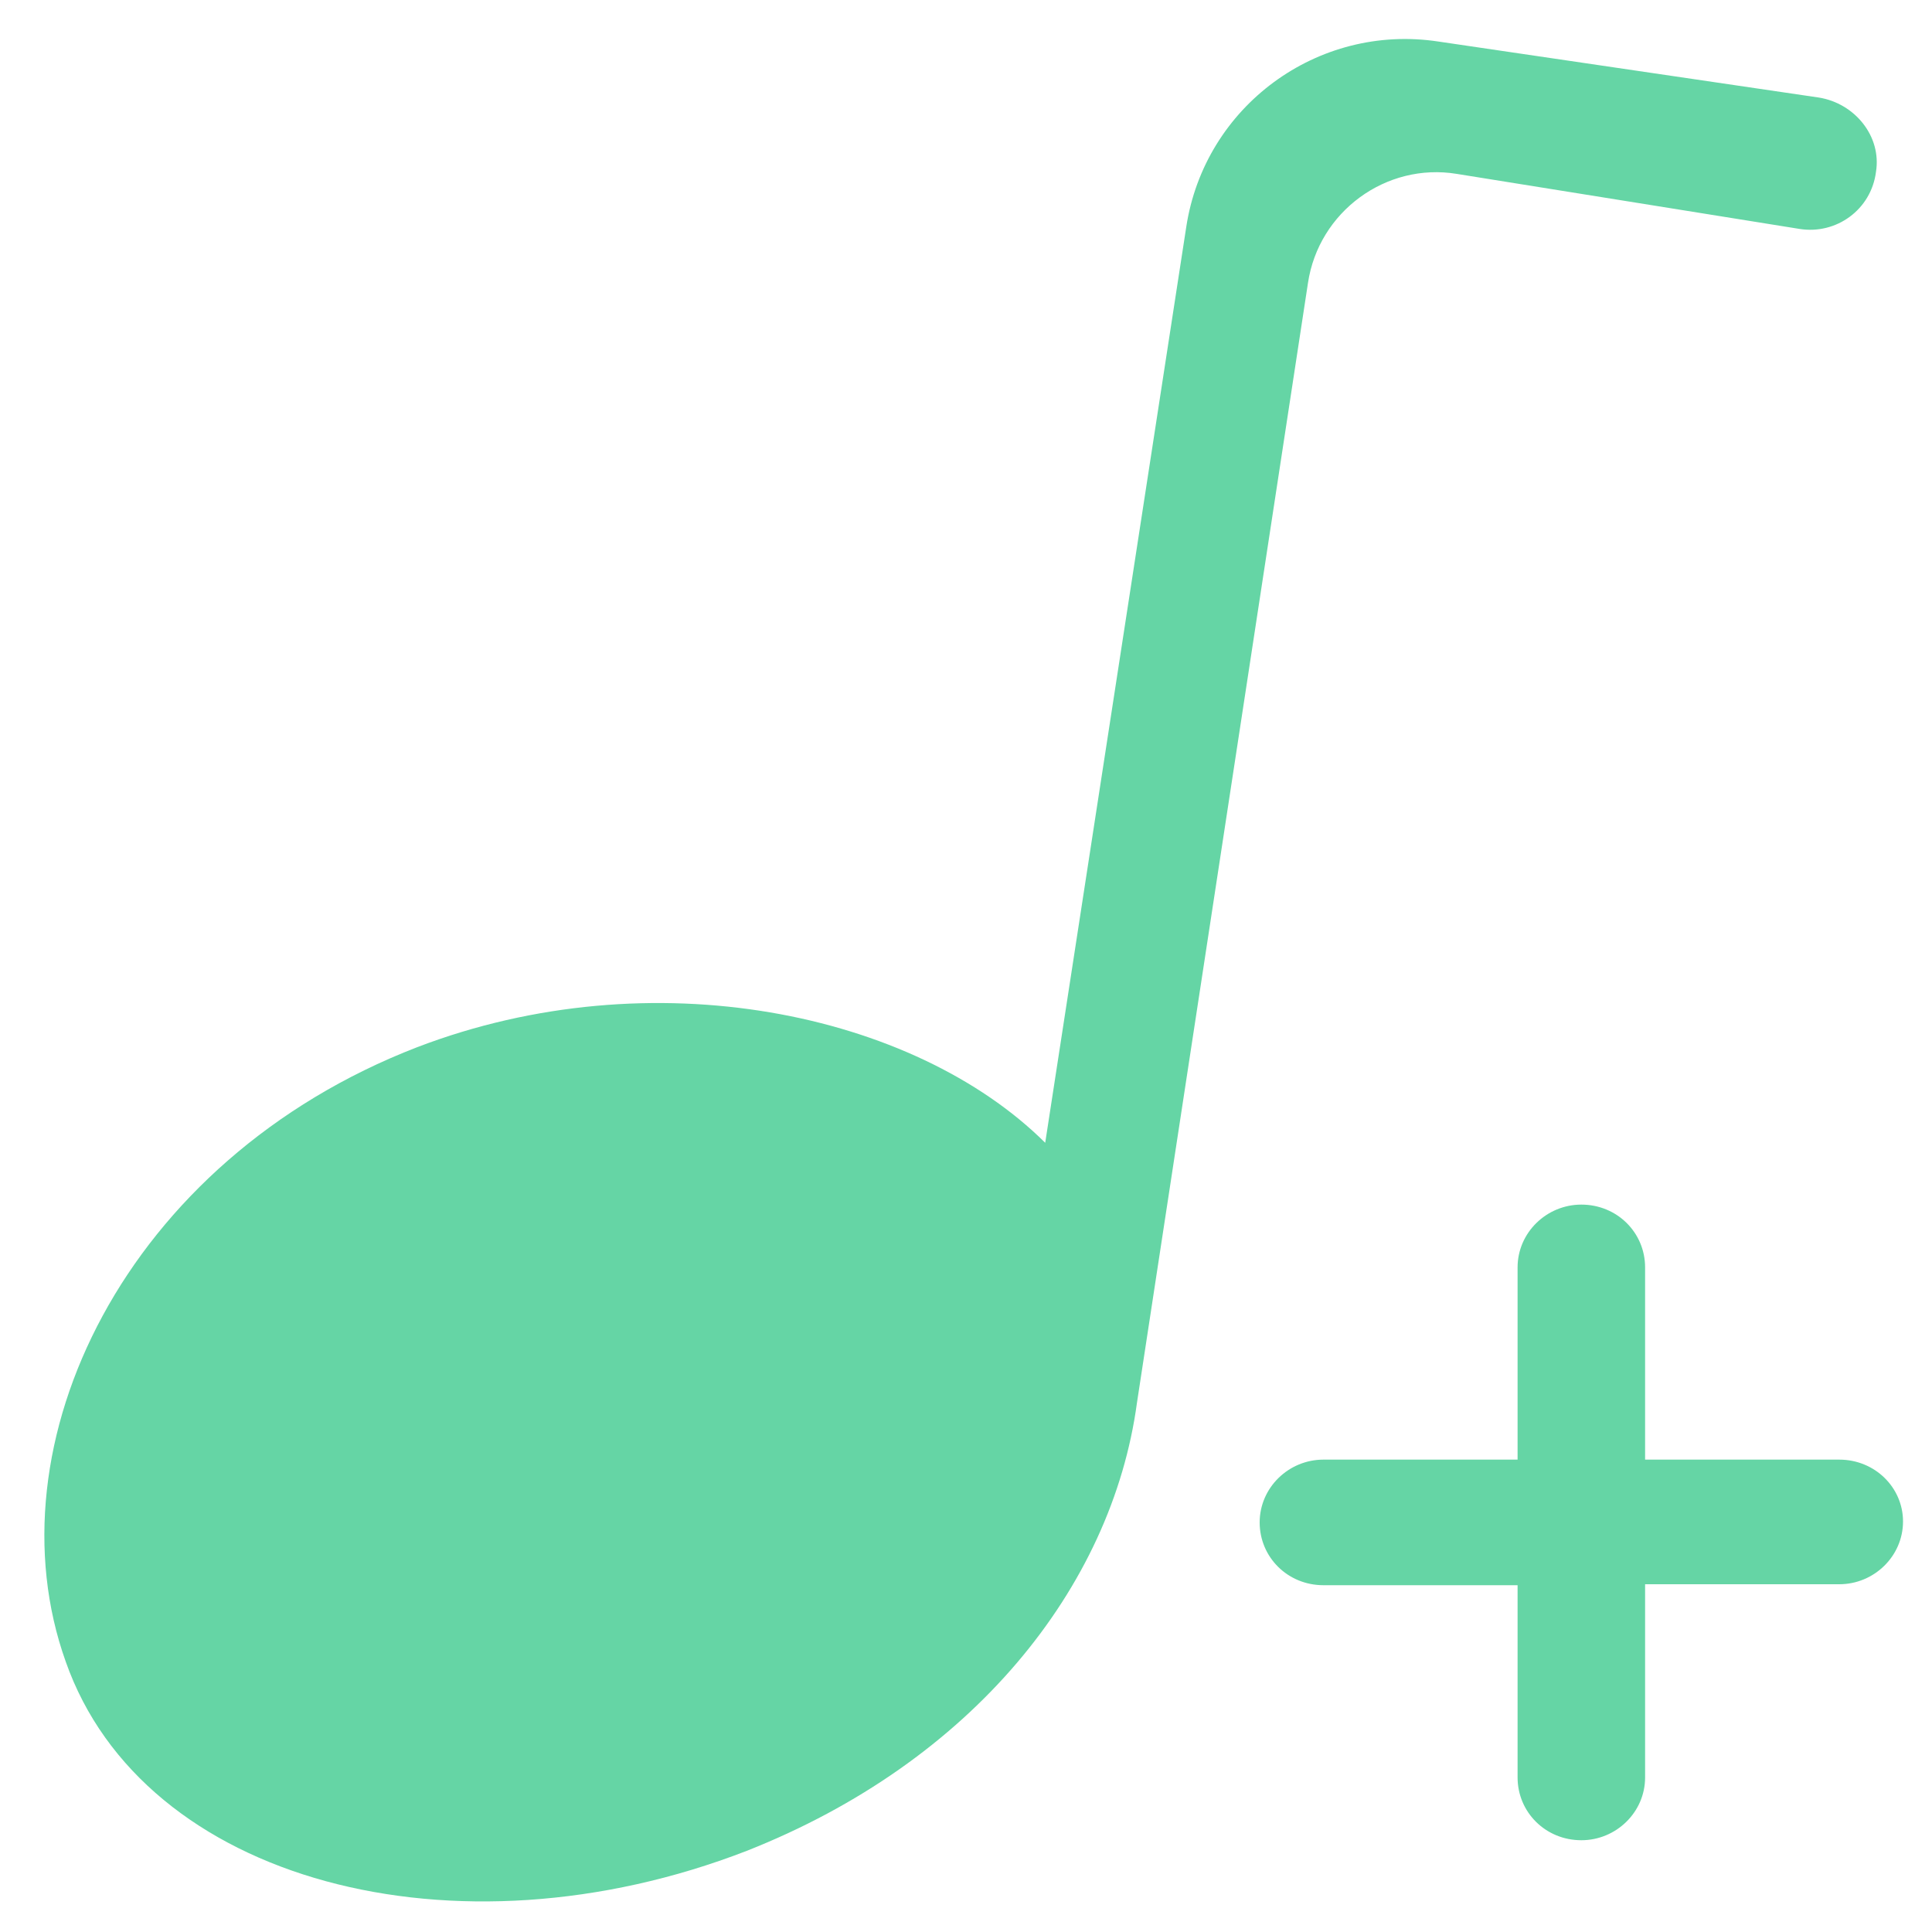
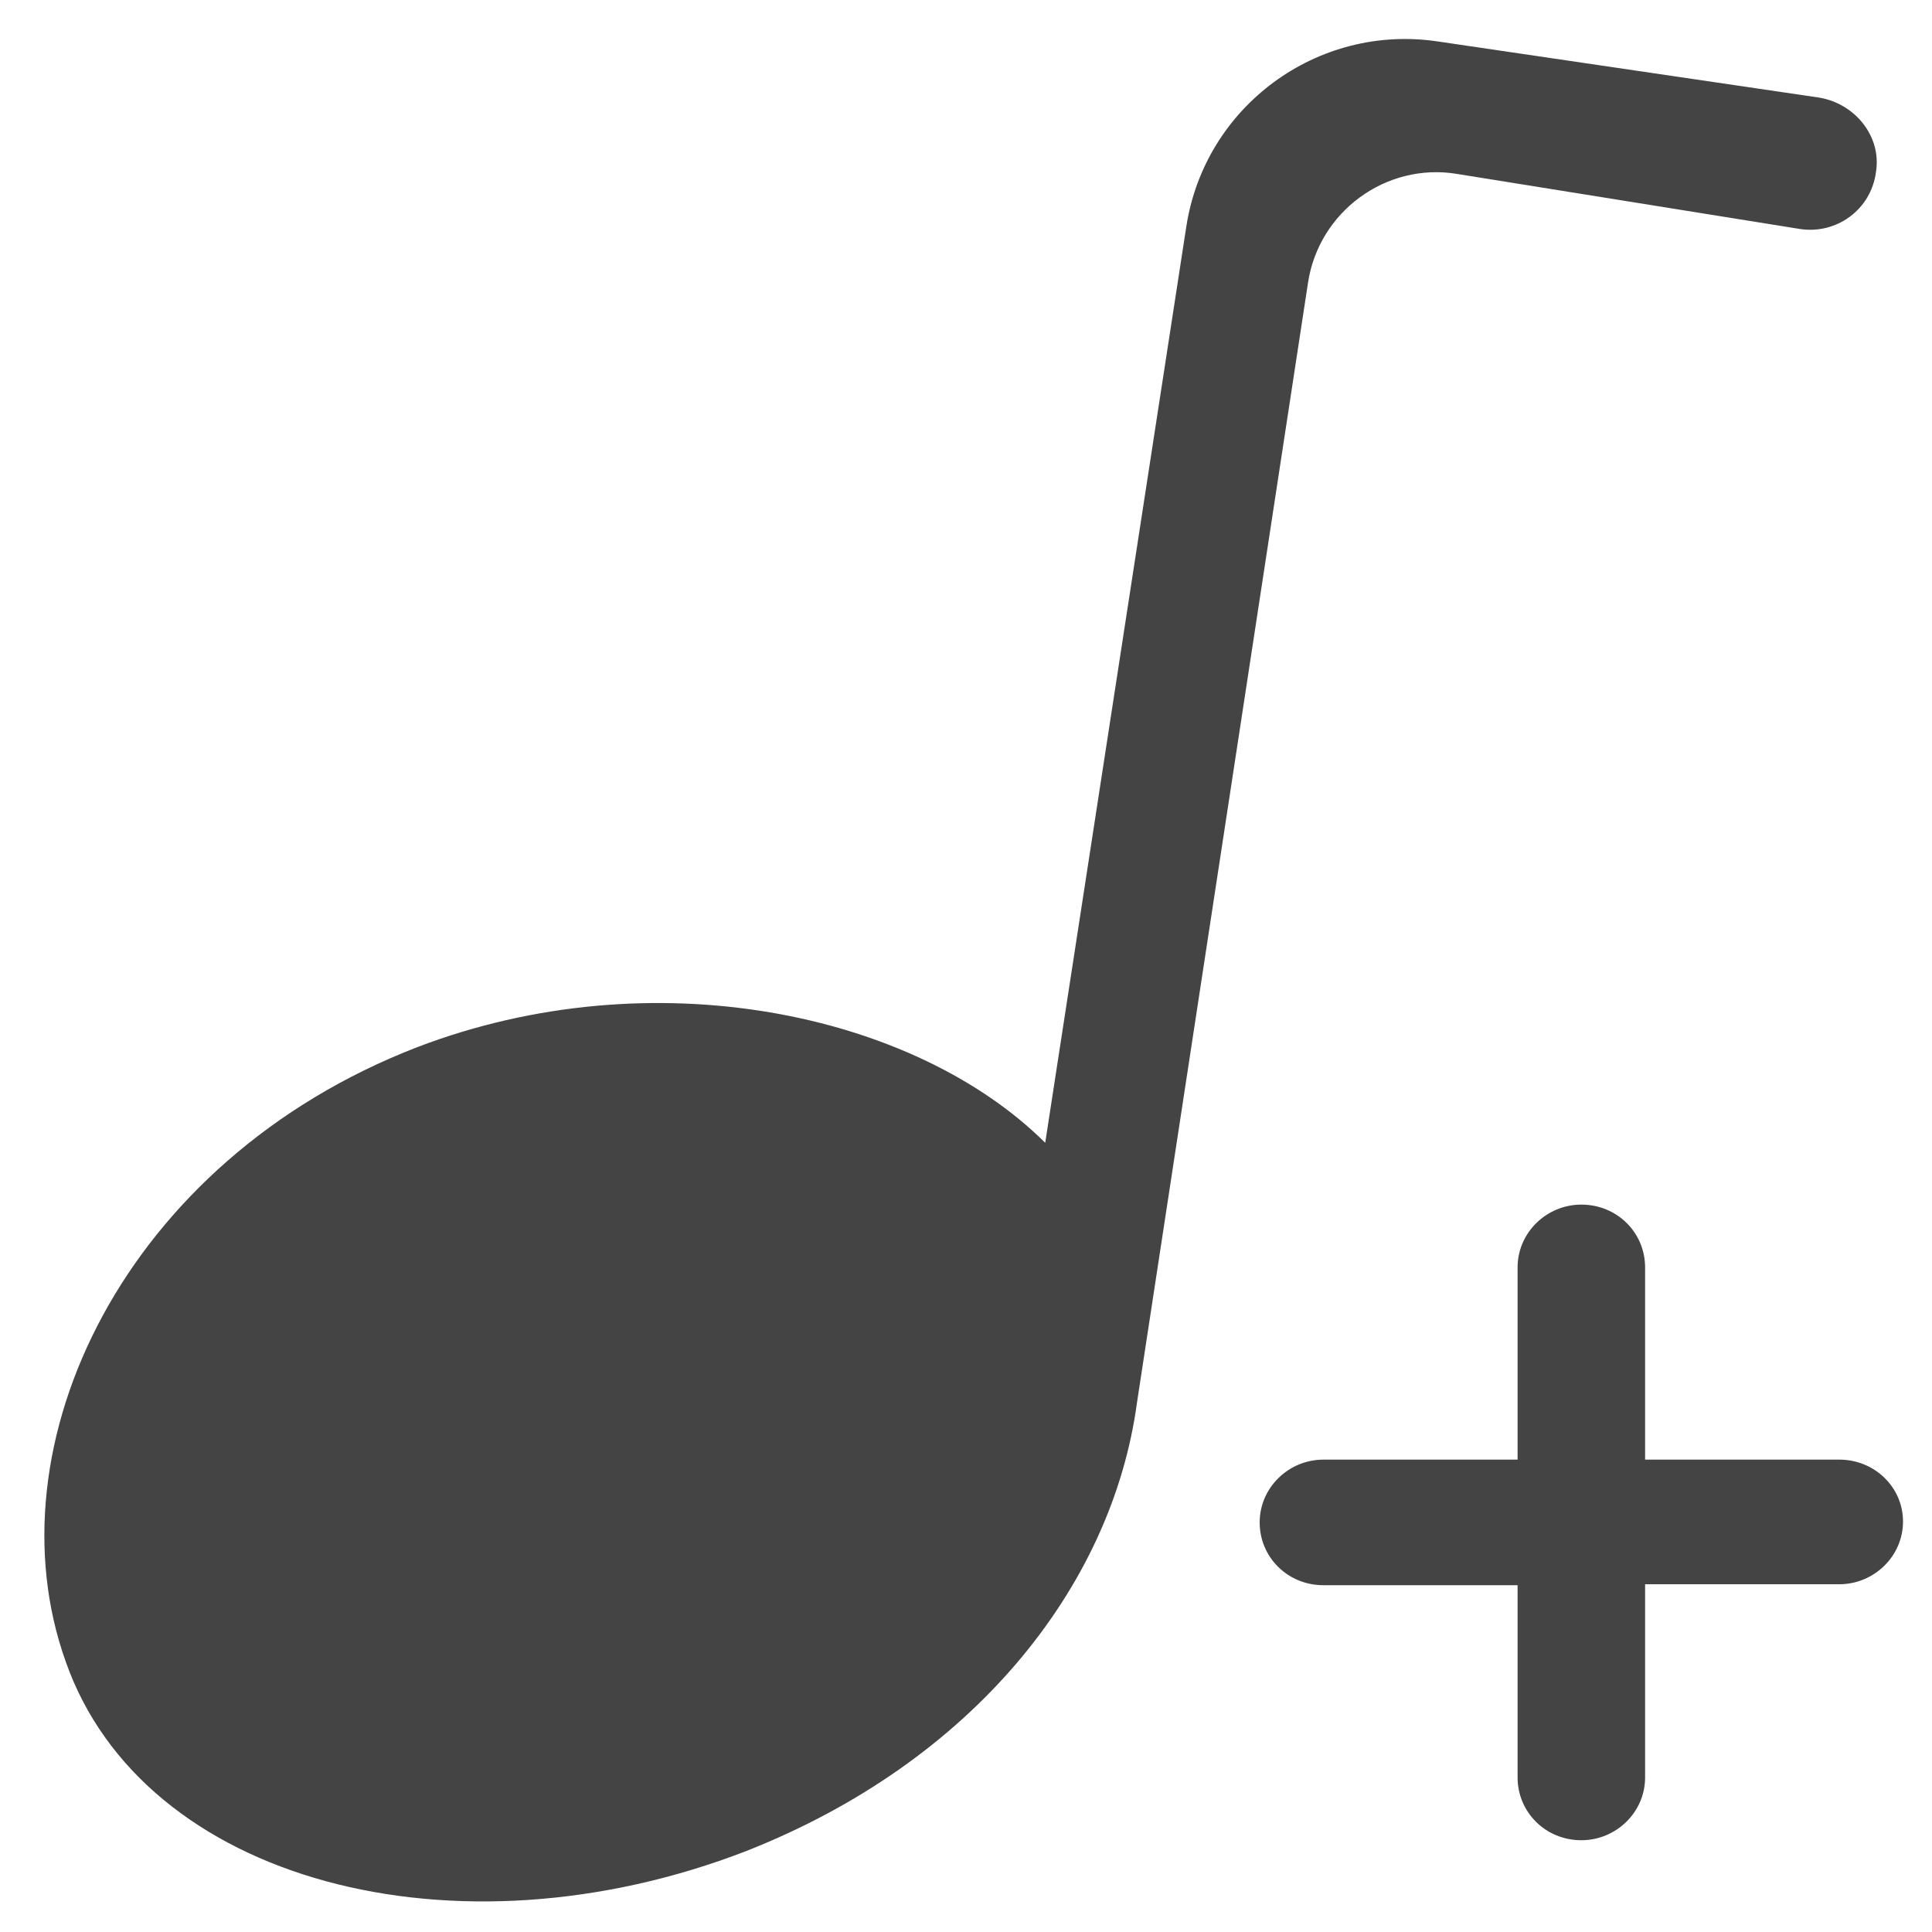
<svg xmlns="http://www.w3.org/2000/svg" t="1722904756366" class="icon" viewBox="0 0 1024 1024" version="1.1" p-id="149554" width="16" height="16">
-   <path d="M974.848 773.632h-102.912v-101.888c0-18.432-14.848-33.28-33.792-33.28-18.432 0-33.792 14.848-33.792 33.28v101.888H701.44c-18.432 0-33.792 14.848-33.792 33.28s14.848 33.28 33.792 33.28h102.912V942.08c0 18.432 14.848 33.28 33.792 33.28 18.432 0 33.792-14.848 33.792-33.28v-102.4h102.912c18.432 0 33.792-14.848 33.792-33.28 0-17.92-14.848-32.768-33.792-32.768zM964.096 51.712s-111.104-16.384-201.728-29.696c-64-9.728-123.904 34.304-133.632 98.304l-74.752 485.376c-69.632-69.12-208.384-98.304-332.8-50.688C66.048 614.912-6.144 765.952 34.816 880.64c40.96 116.736 206.336 160.256 360.96 100.352 119.296-47.104 193.536-139.264 206.848-237.568l90.624-593.408c5.632-37.888 41.472-64 78.848-57.856l181.76 29.184c19.456 3.072 37.888-10.24 40.448-30.208 3.072-18.944-11.264-36.352-30.208-39.424z" fill="#65D5A5" p-id="149555" />
+   <path d="M974.848 773.632h-102.912v-101.888c0-18.432-14.848-33.28-33.792-33.28-18.432 0-33.792 14.848-33.792 33.28v101.888H701.44c-18.432 0-33.792 14.848-33.792 33.28s14.848 33.28 33.792 33.28h102.912V942.08c0 18.432 14.848 33.28 33.792 33.28 18.432 0 33.792-14.848 33.792-33.28v-102.4h102.912c18.432 0 33.792-14.848 33.792-33.28 0-17.92-14.848-32.768-33.792-32.768zM964.096 51.712s-111.104-16.384-201.728-29.696c-64-9.728-123.904 34.304-133.632 98.304l-74.752 485.376c-69.632-69.12-208.384-98.304-332.8-50.688C66.048 614.912-6.144 765.952 34.816 880.64c40.96 116.736 206.336 160.256 360.96 100.352 119.296-47.104 193.536-139.264 206.848-237.568l90.624-593.408c5.632-37.888 41.472-64 78.848-57.856l181.76 29.184c19.456 3.072 37.888-10.24 40.448-30.208 3.072-18.944-11.264-36.352-30.208-39.424z" style="fill:#444444" p-id="149555" />
</svg>
